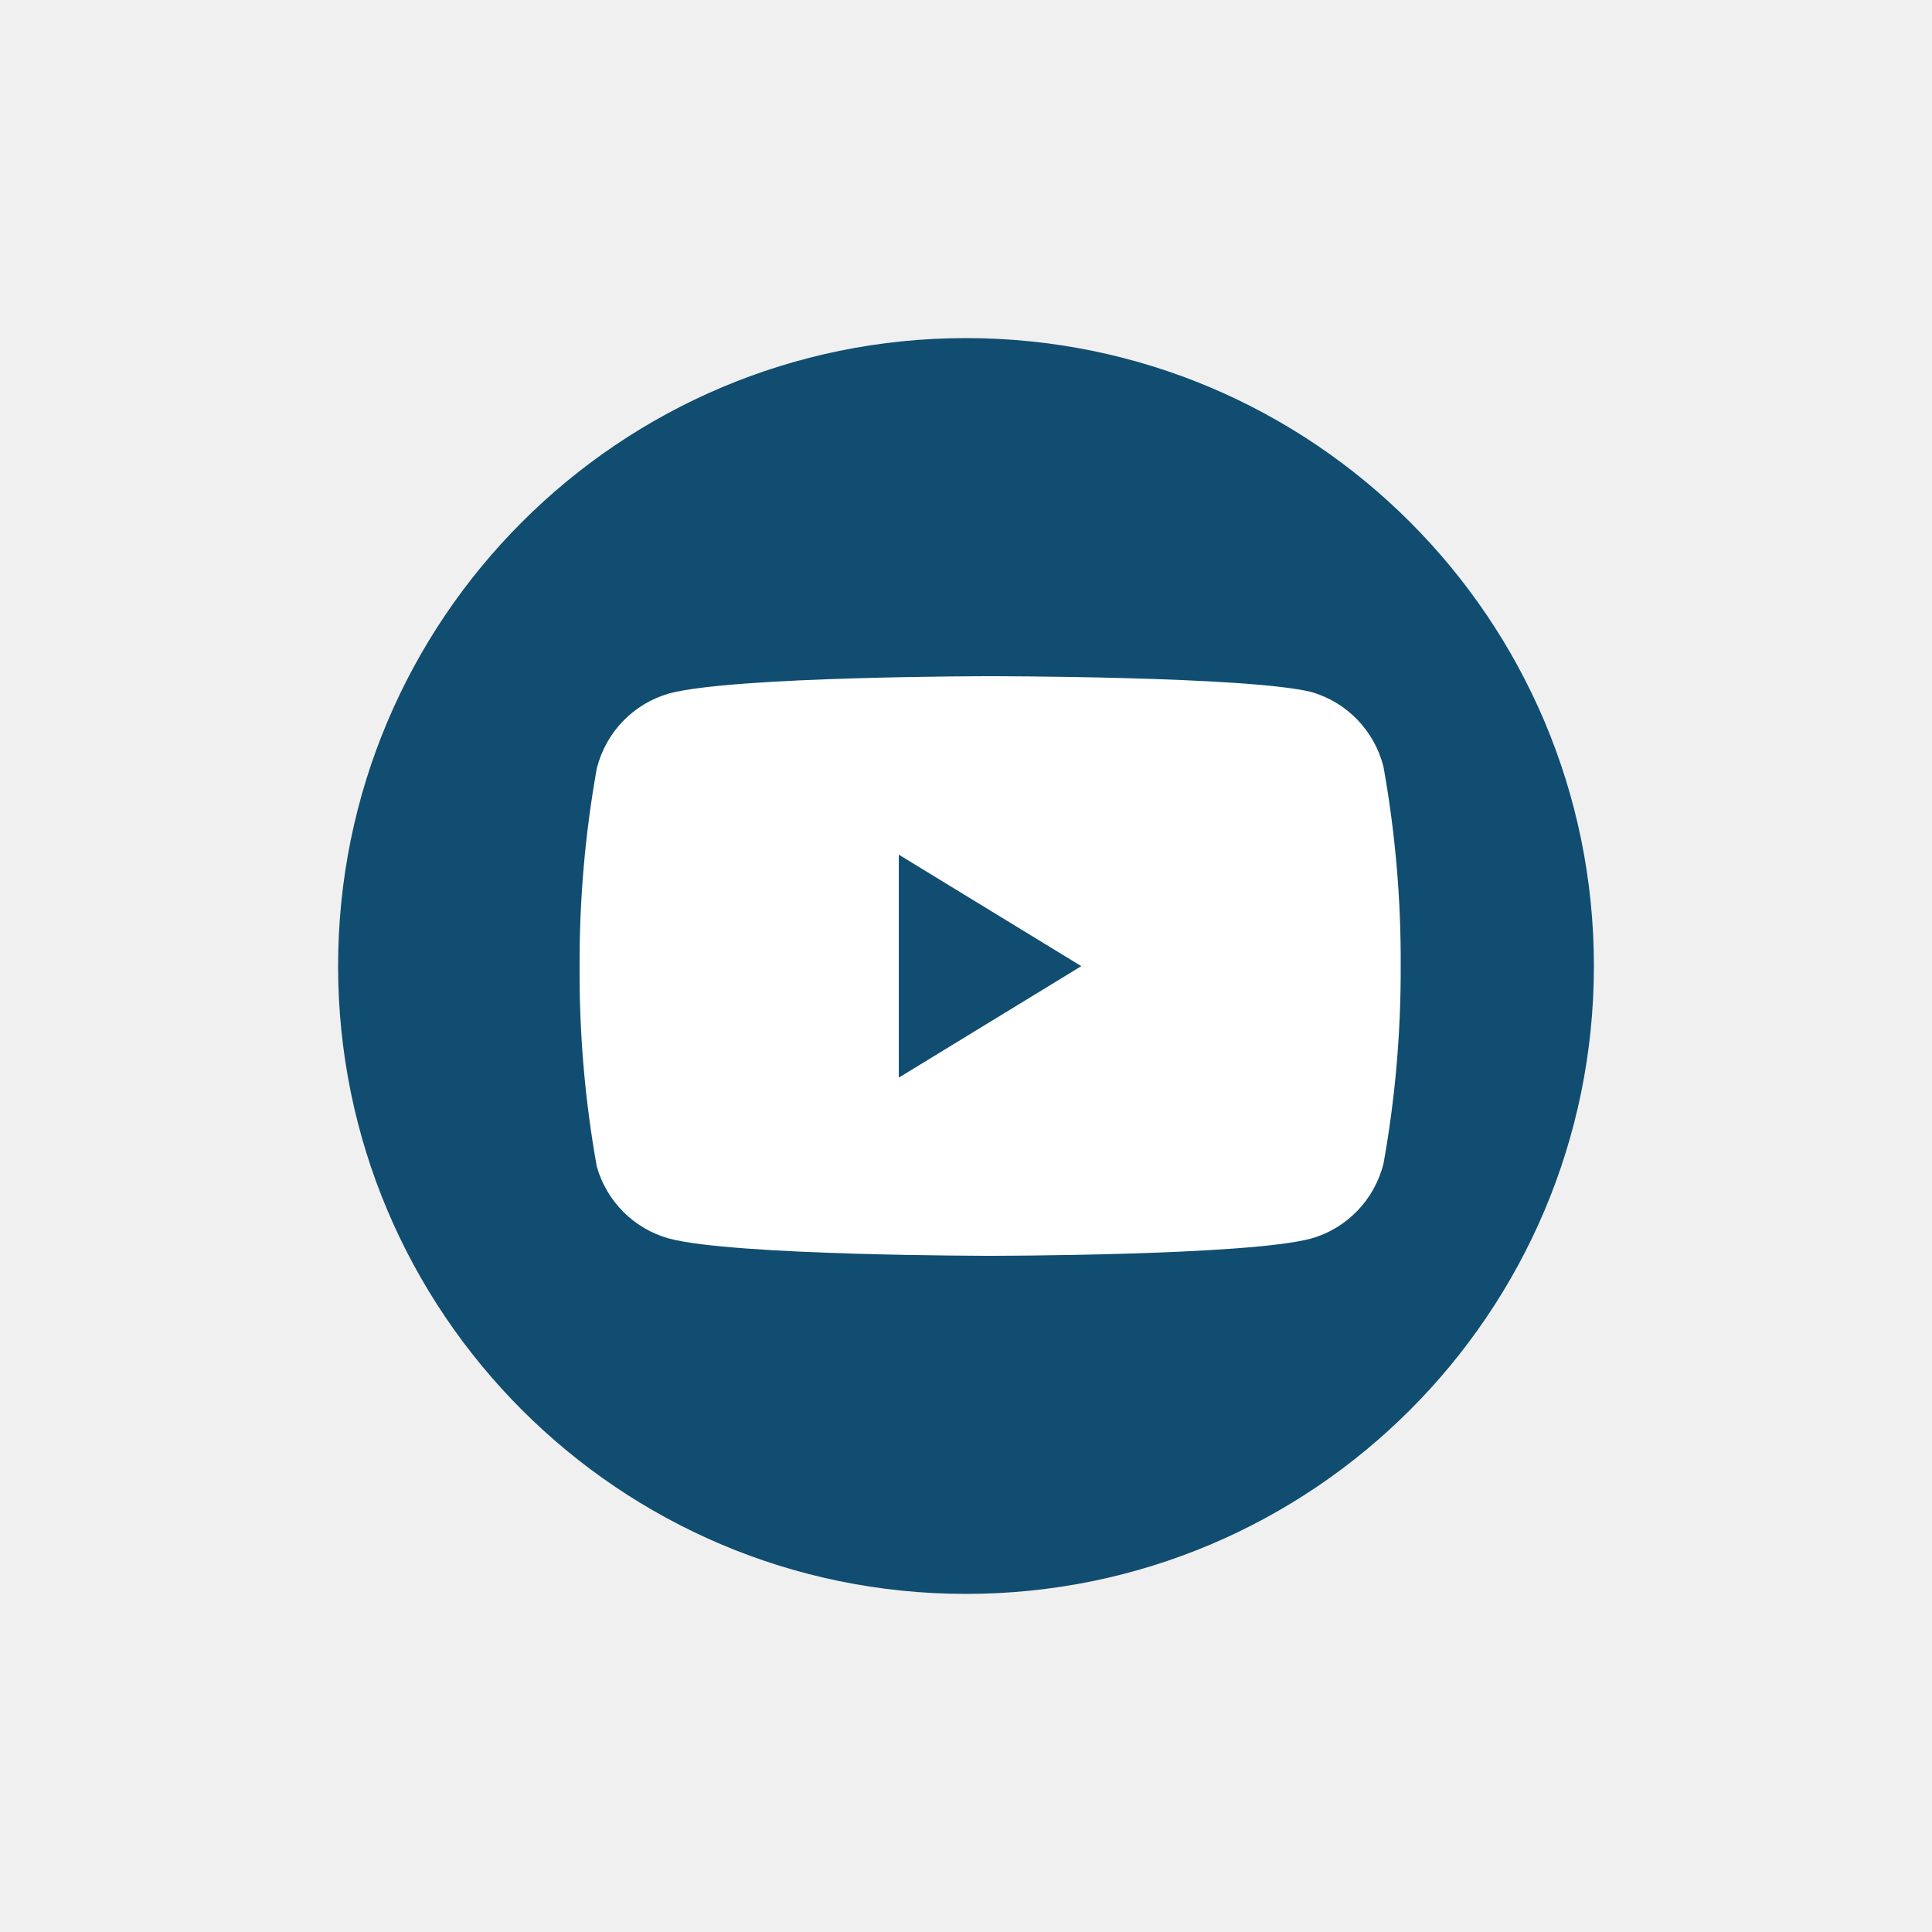
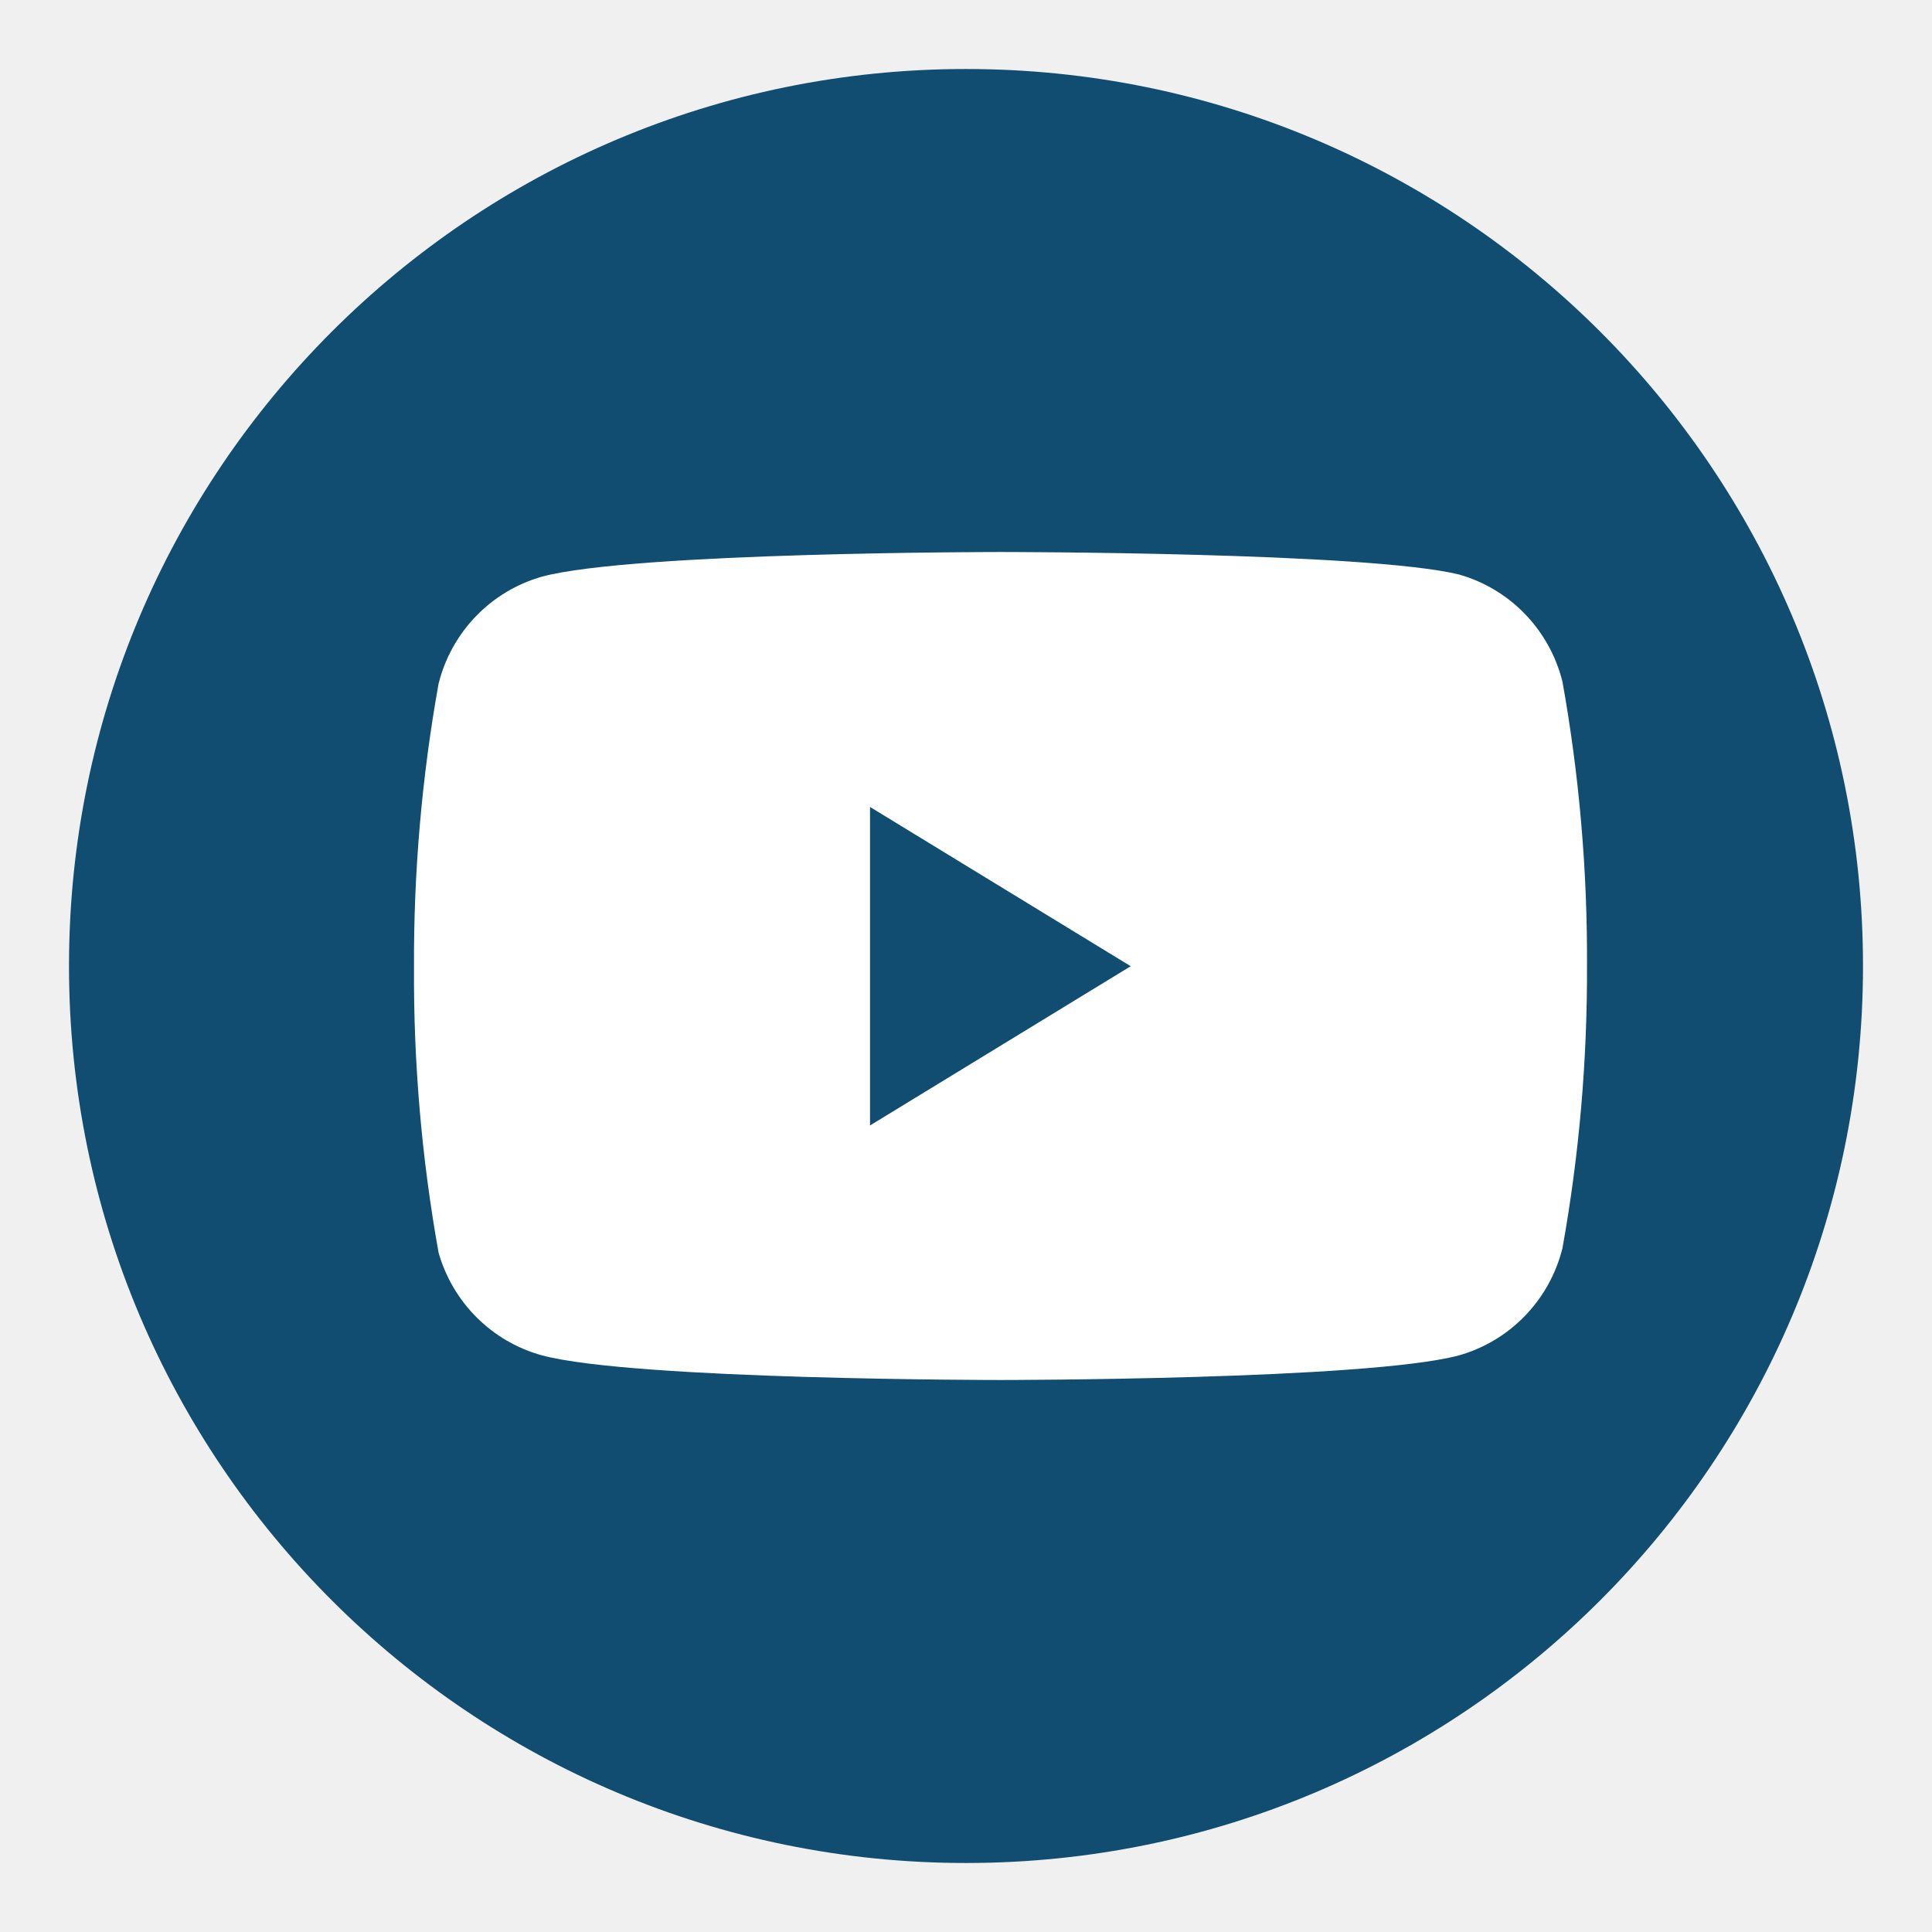
- <svg xmlns="http://www.w3.org/2000/svg" width="40" height="40" viewBox="0 0 40 40" fill="none">
-   <circle cx="20" cy="20" r="13" fill="#104D70" />
-   <path fill-rule="evenodd" clip-rule="evenodd" d="M28.644 15.878C28.457 15.129 27.886 14.536 27.145 14.326C25.816 14 20.5 14 20.5 14C20.5 14 15.184 14 13.855 14.357C13.114 14.568 12.543 15.16 12.356 15.909C12.113 17.264 11.994 18.639 12 20.015C11.992 21.403 12.111 22.788 12.356 24.153C12.562 24.879 13.13 25.444 13.855 25.643C15.184 26 20.5 26 20.5 26C20.5 26 25.816 26 27.145 25.643C27.886 25.433 28.457 24.84 28.644 24.091C28.886 22.746 29.004 21.382 29 20.015C29.008 18.628 28.889 17.244 28.644 15.878Z" fill="white" />
-   <path fill-rule="evenodd" clip-rule="evenodd" d="M18.609 22.311L22.387 20.003L18.609 17.695V22.311Z" fill="#104D70" />
+ <svg xmlns="http://www.w3.org/2000/svg" width="28" height="28" viewBox="0 0 28 28" fill="none">
+   <circle cx="14" cy="14" r="13" fill="#104D70" />
+   <path fill-rule="evenodd" clip-rule="evenodd" d="M22.644 9.878C22.457 9.129 21.886 8.536 21.145 8.326C19.816 8 14.5 8 14.5 8C14.5 8 9.184 8 7.855 8.357C7.114 8.567 6.543 9.16 6.356 9.909C6.113 11.264 5.994 12.639 6 14.015C5.992 15.403 6.111 16.788 6.356 18.153C6.562 18.879 7.13 19.444 7.855 19.643C9.184 20 14.5 20 14.5 20C14.5 20 19.816 20 21.145 19.643C21.886 19.433 22.457 18.84 22.644 18.091C22.886 16.746 23.004 15.382 23 14.015C23.008 12.628 22.889 11.243 22.644 9.878Z" fill="white" />
+   <path fill-rule="evenodd" clip-rule="evenodd" d="M12.609 16.311L16.387 14.003L12.609 11.695V16.311Z" fill="#104D70" />
</svg>
